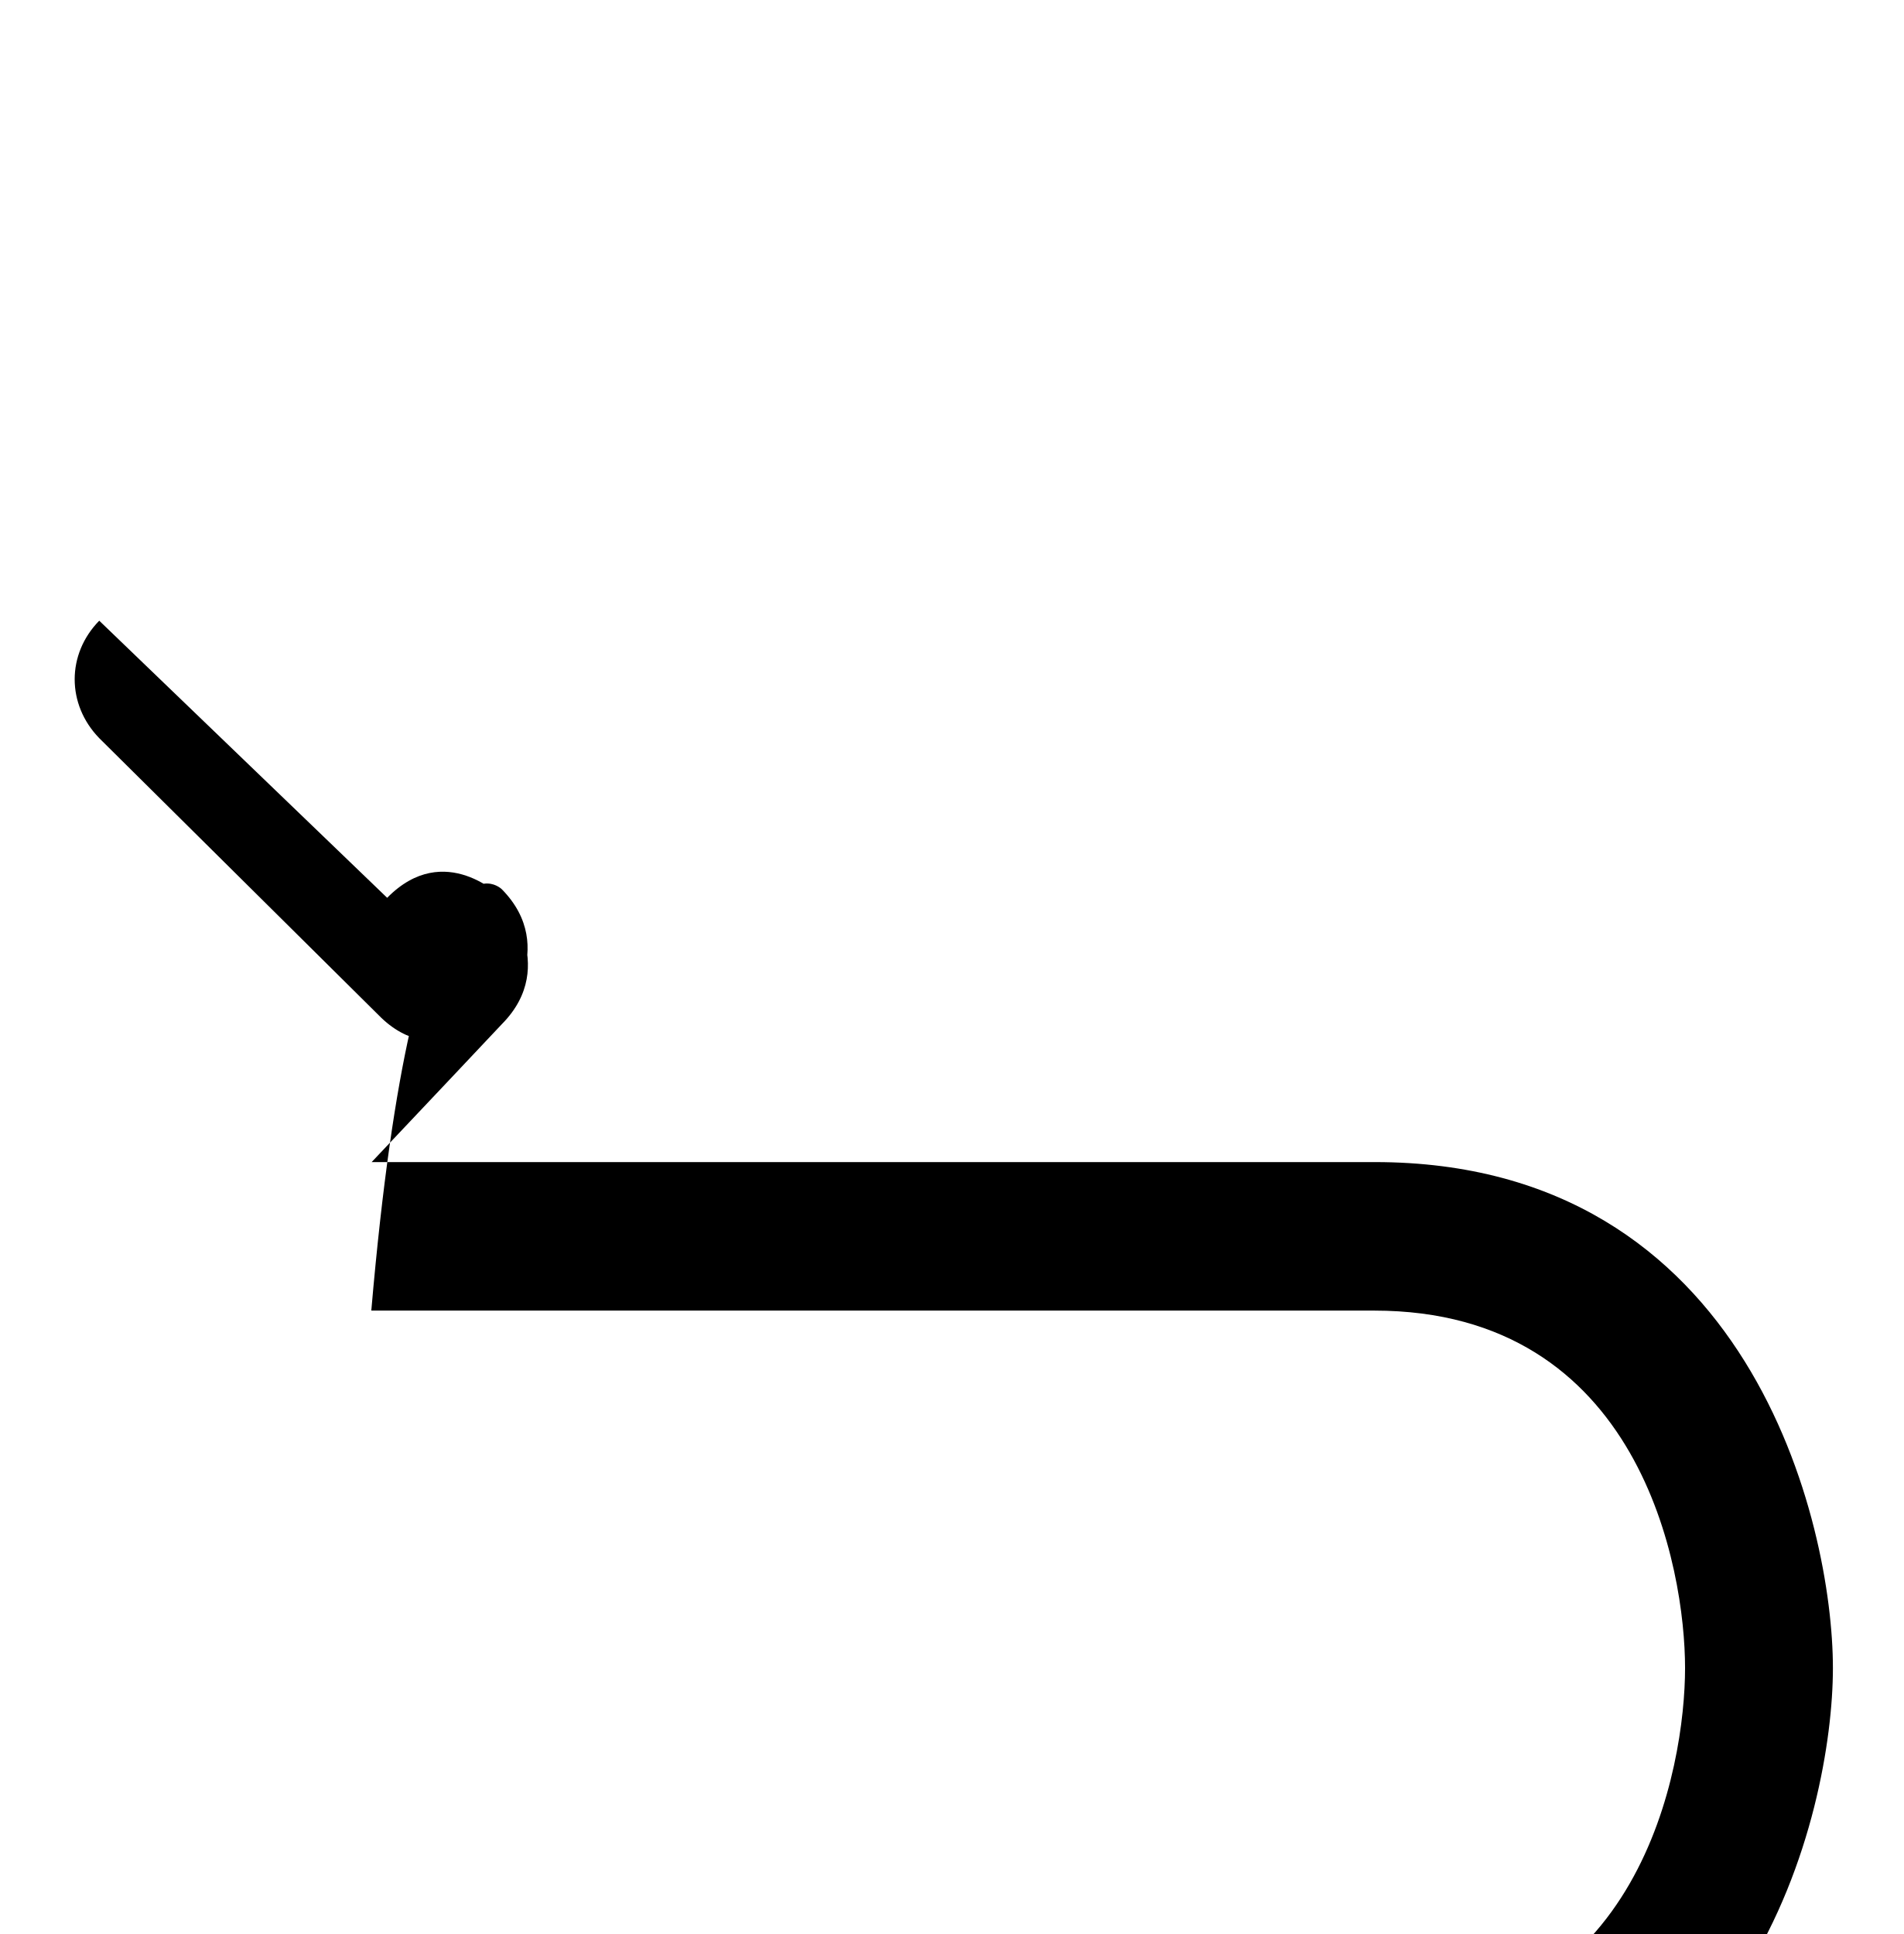
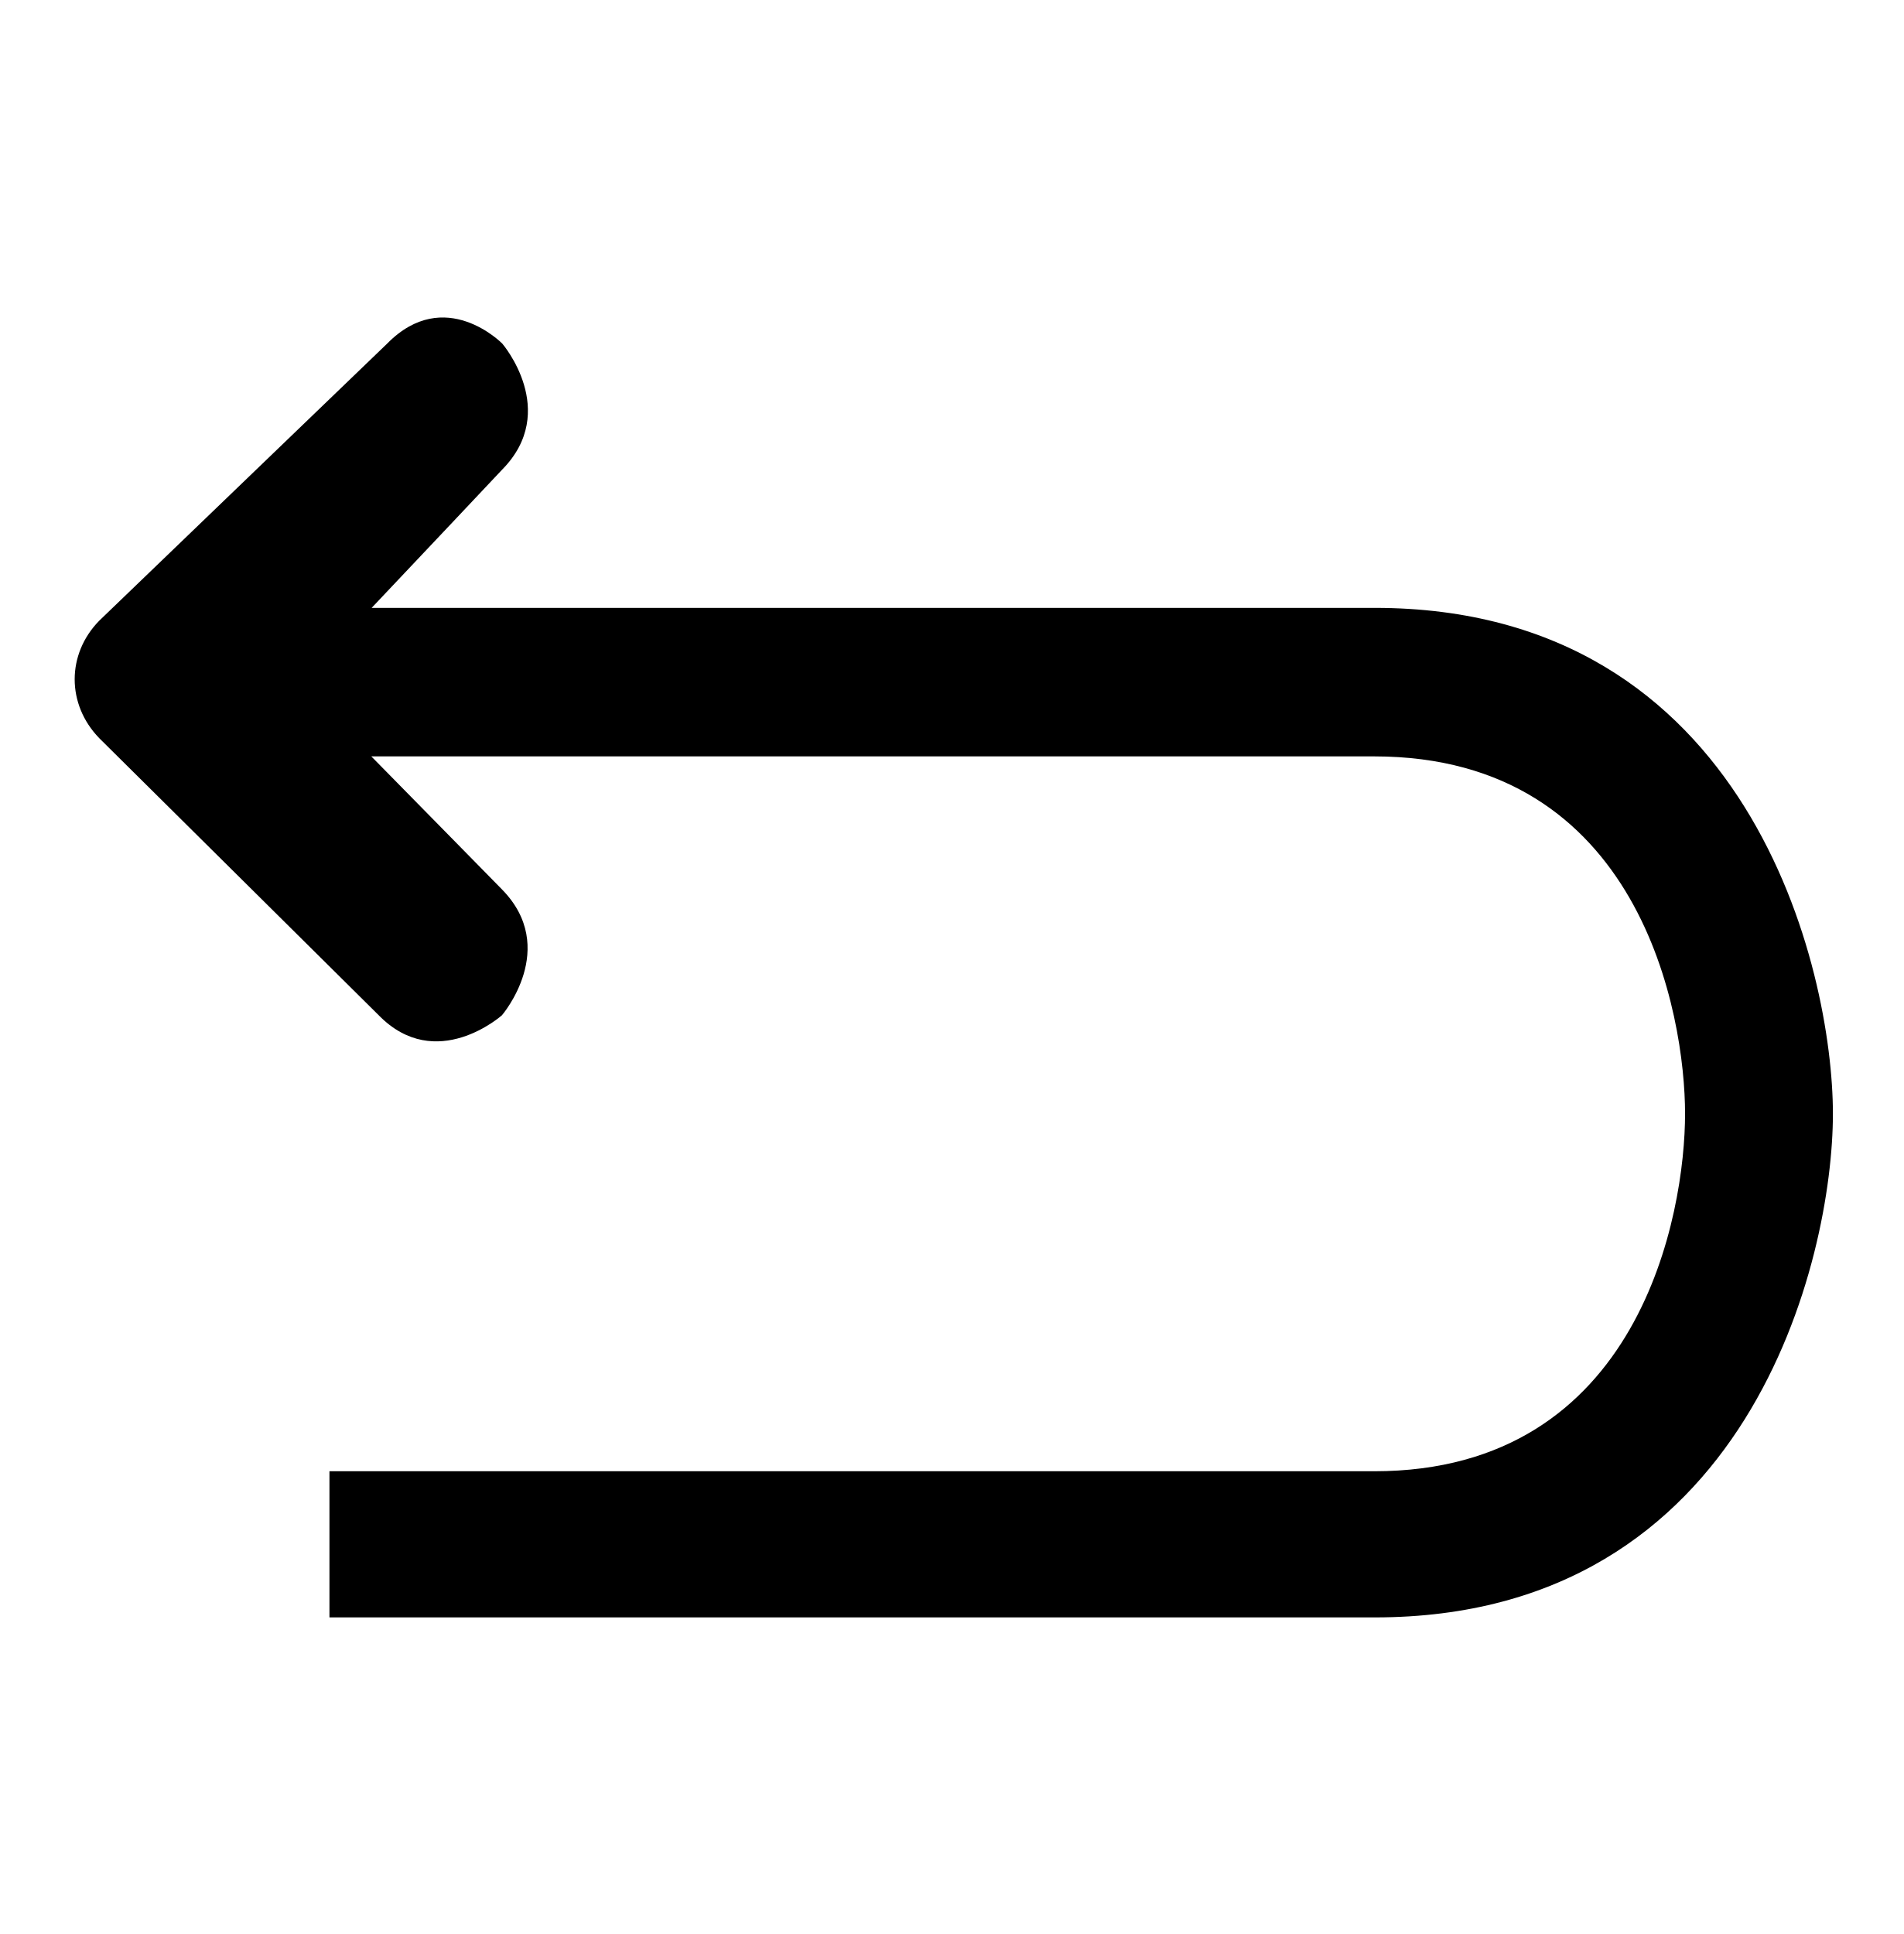
<svg xmlns="http://www.w3.org/2000/svg" version="1.1" viewBox="0 0 564 573">
-   <path d="M148.7,263.5c17.1,17.4,0,37.3,0,37.3s-19.5,17.4-36.5,0l-82.8-82.1 c-9.7-10-9.7-24.9,0-34.8l85.3 82.1c17.1-17.4,34.1,0,34.1,0s17.1,19.9,0,37.3c0,0-25.8,27.4-38.7,41h297.2 c111.2,0,135.7,107.4,135.7,149.9s-24.5,149.2-135.7,149.2H97.6v-43.3h309.5c79,0,92.1-76.7,92.1-105.9s-13.1-105.9-92.1-105.9H110 C123,237.3,148.7,263.5,148.7,263.5z" />
+   <path d="M148.7,263.5c17.1,17.4,0,37.3,0,37.3s-19.5,17.4-36.5,0l-82.8-82.1 c-9.7-10-9.7-24.9,0-34.8l85.3-82.1c17.1-17.4,34.1,0,34.1,0s17.1,19.9,0,37.3c0,0-25.8,27.4-38.7,41h297.2 c111.2,0,135.7,107.4,135.7,149.9s-24.5,149.2-135.7,149.2H97.6v-43.3h309.5c79,0,92.1-76.7,92.1-105.9s-13.1-105.9-92.1-105.9H110 C123,237.3,148.7,263.5,148.7,263.5z" />
</svg>
